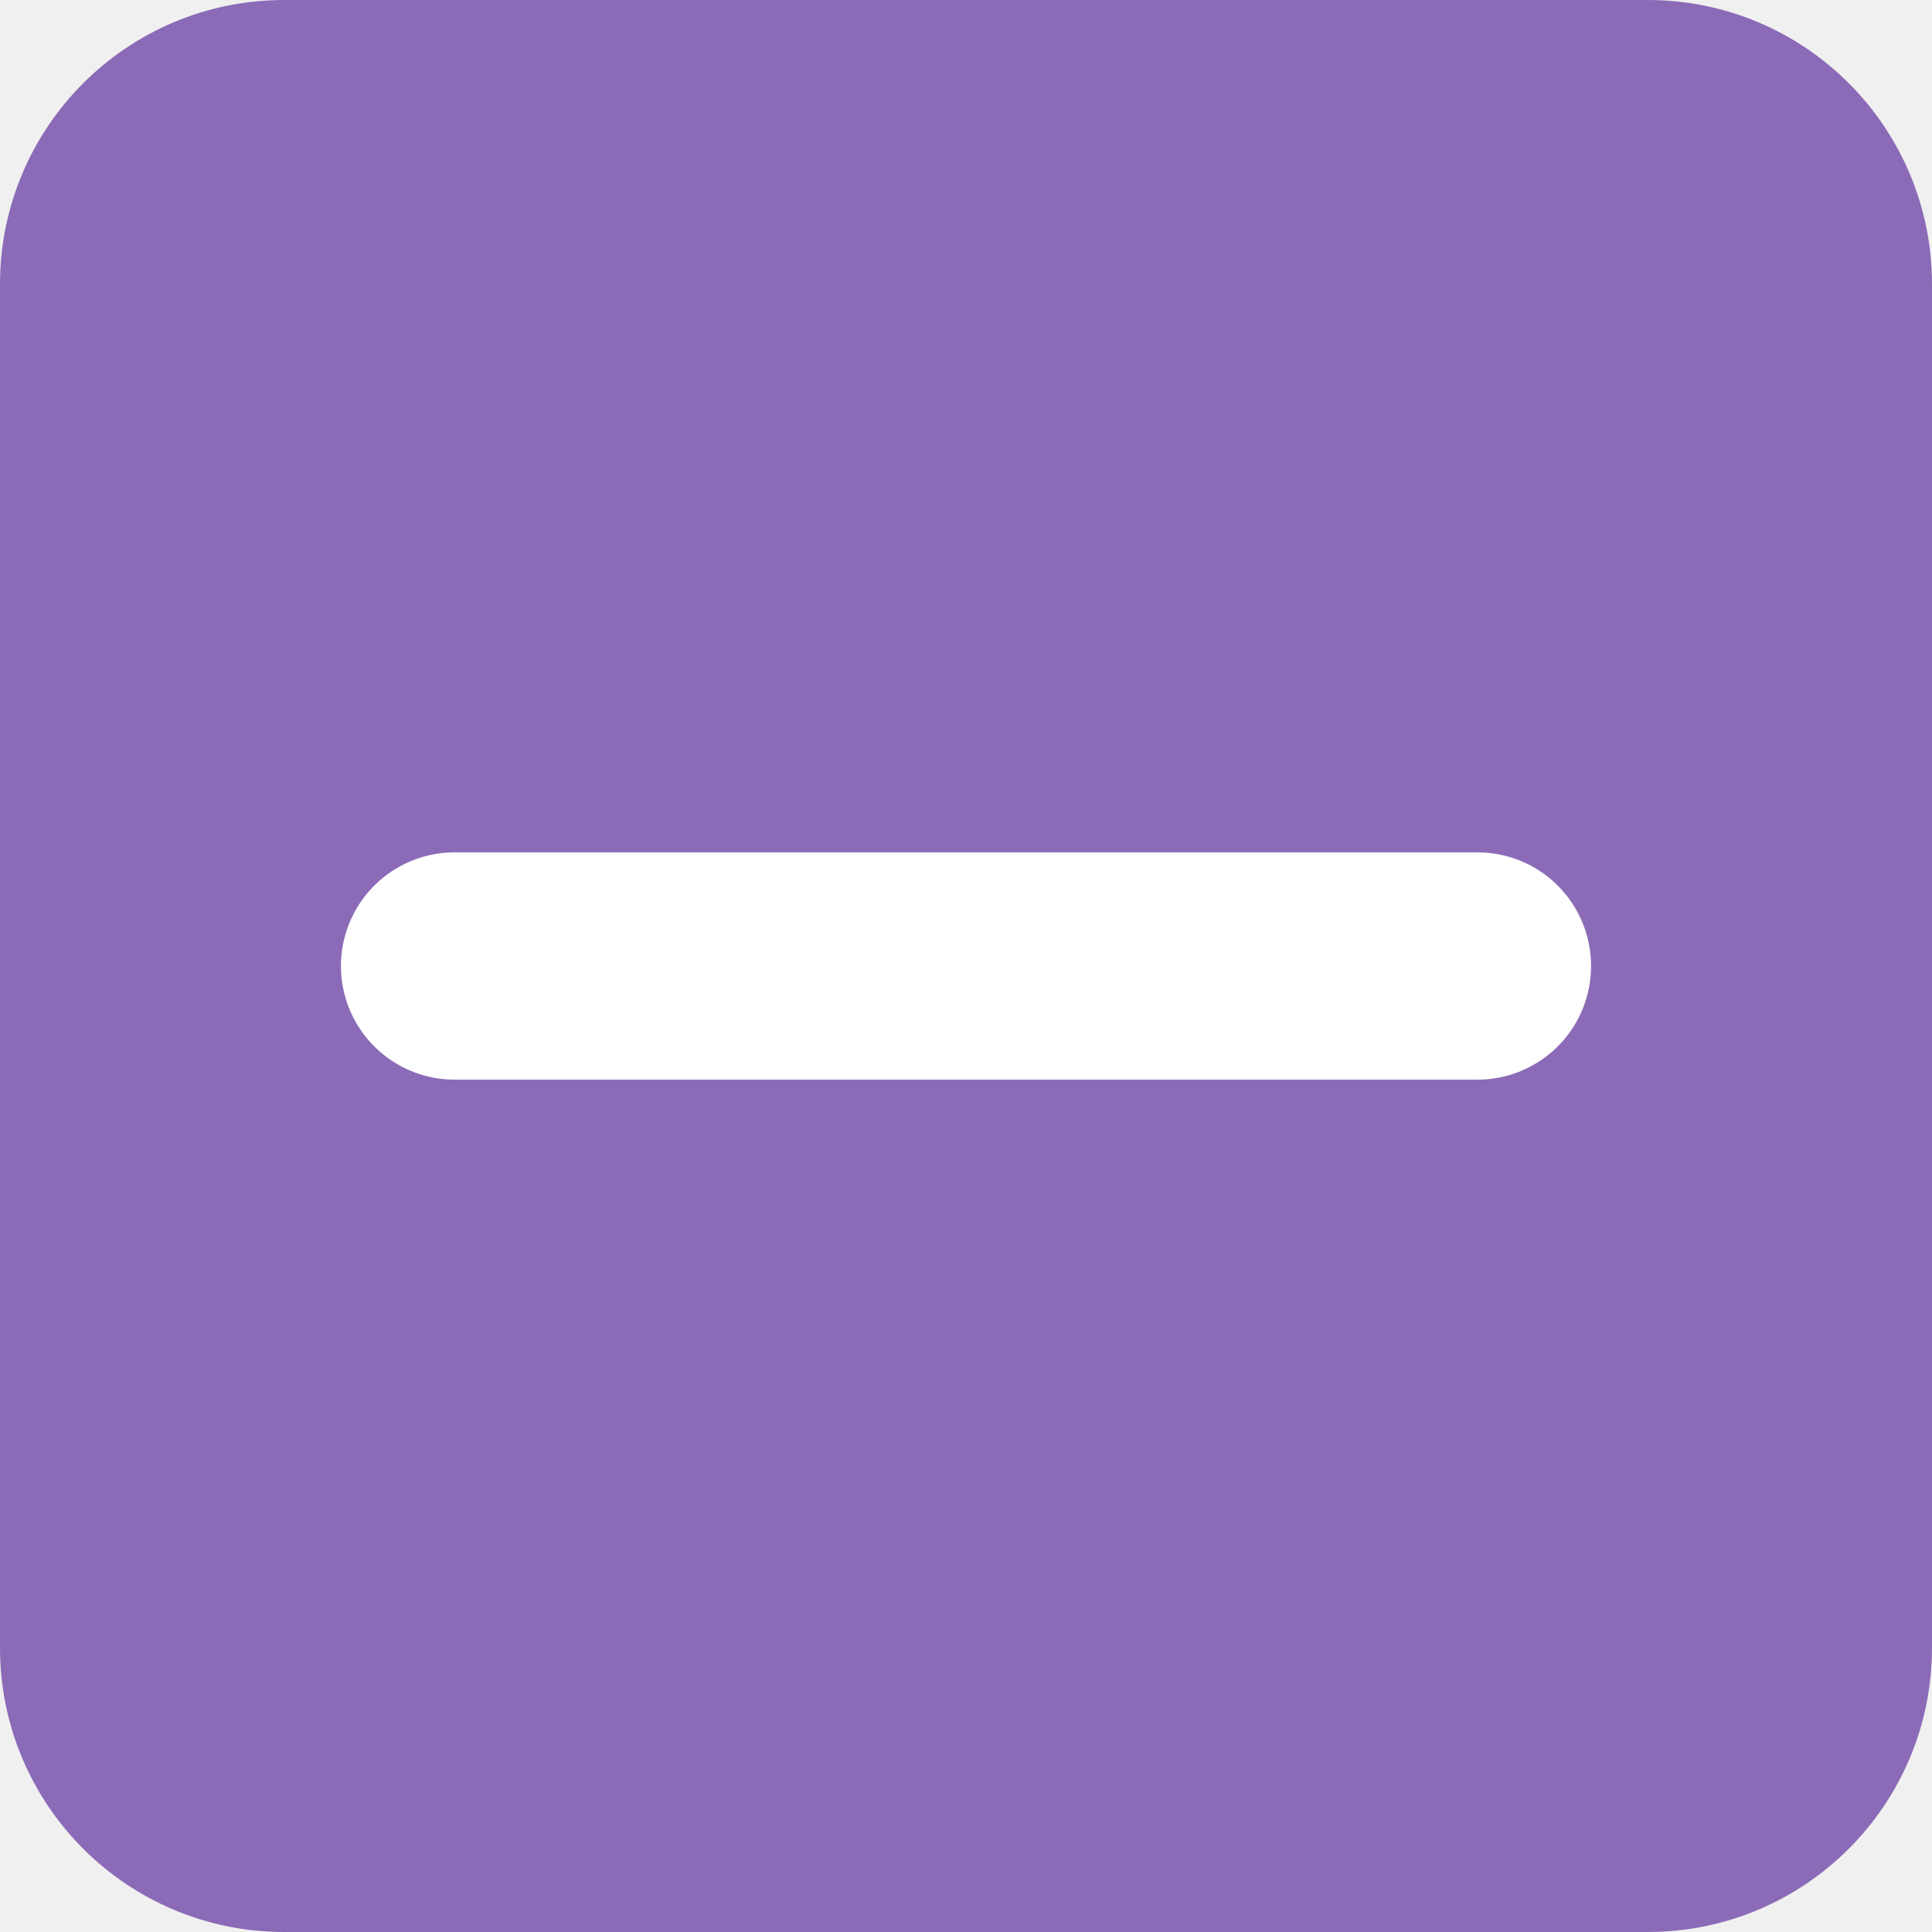
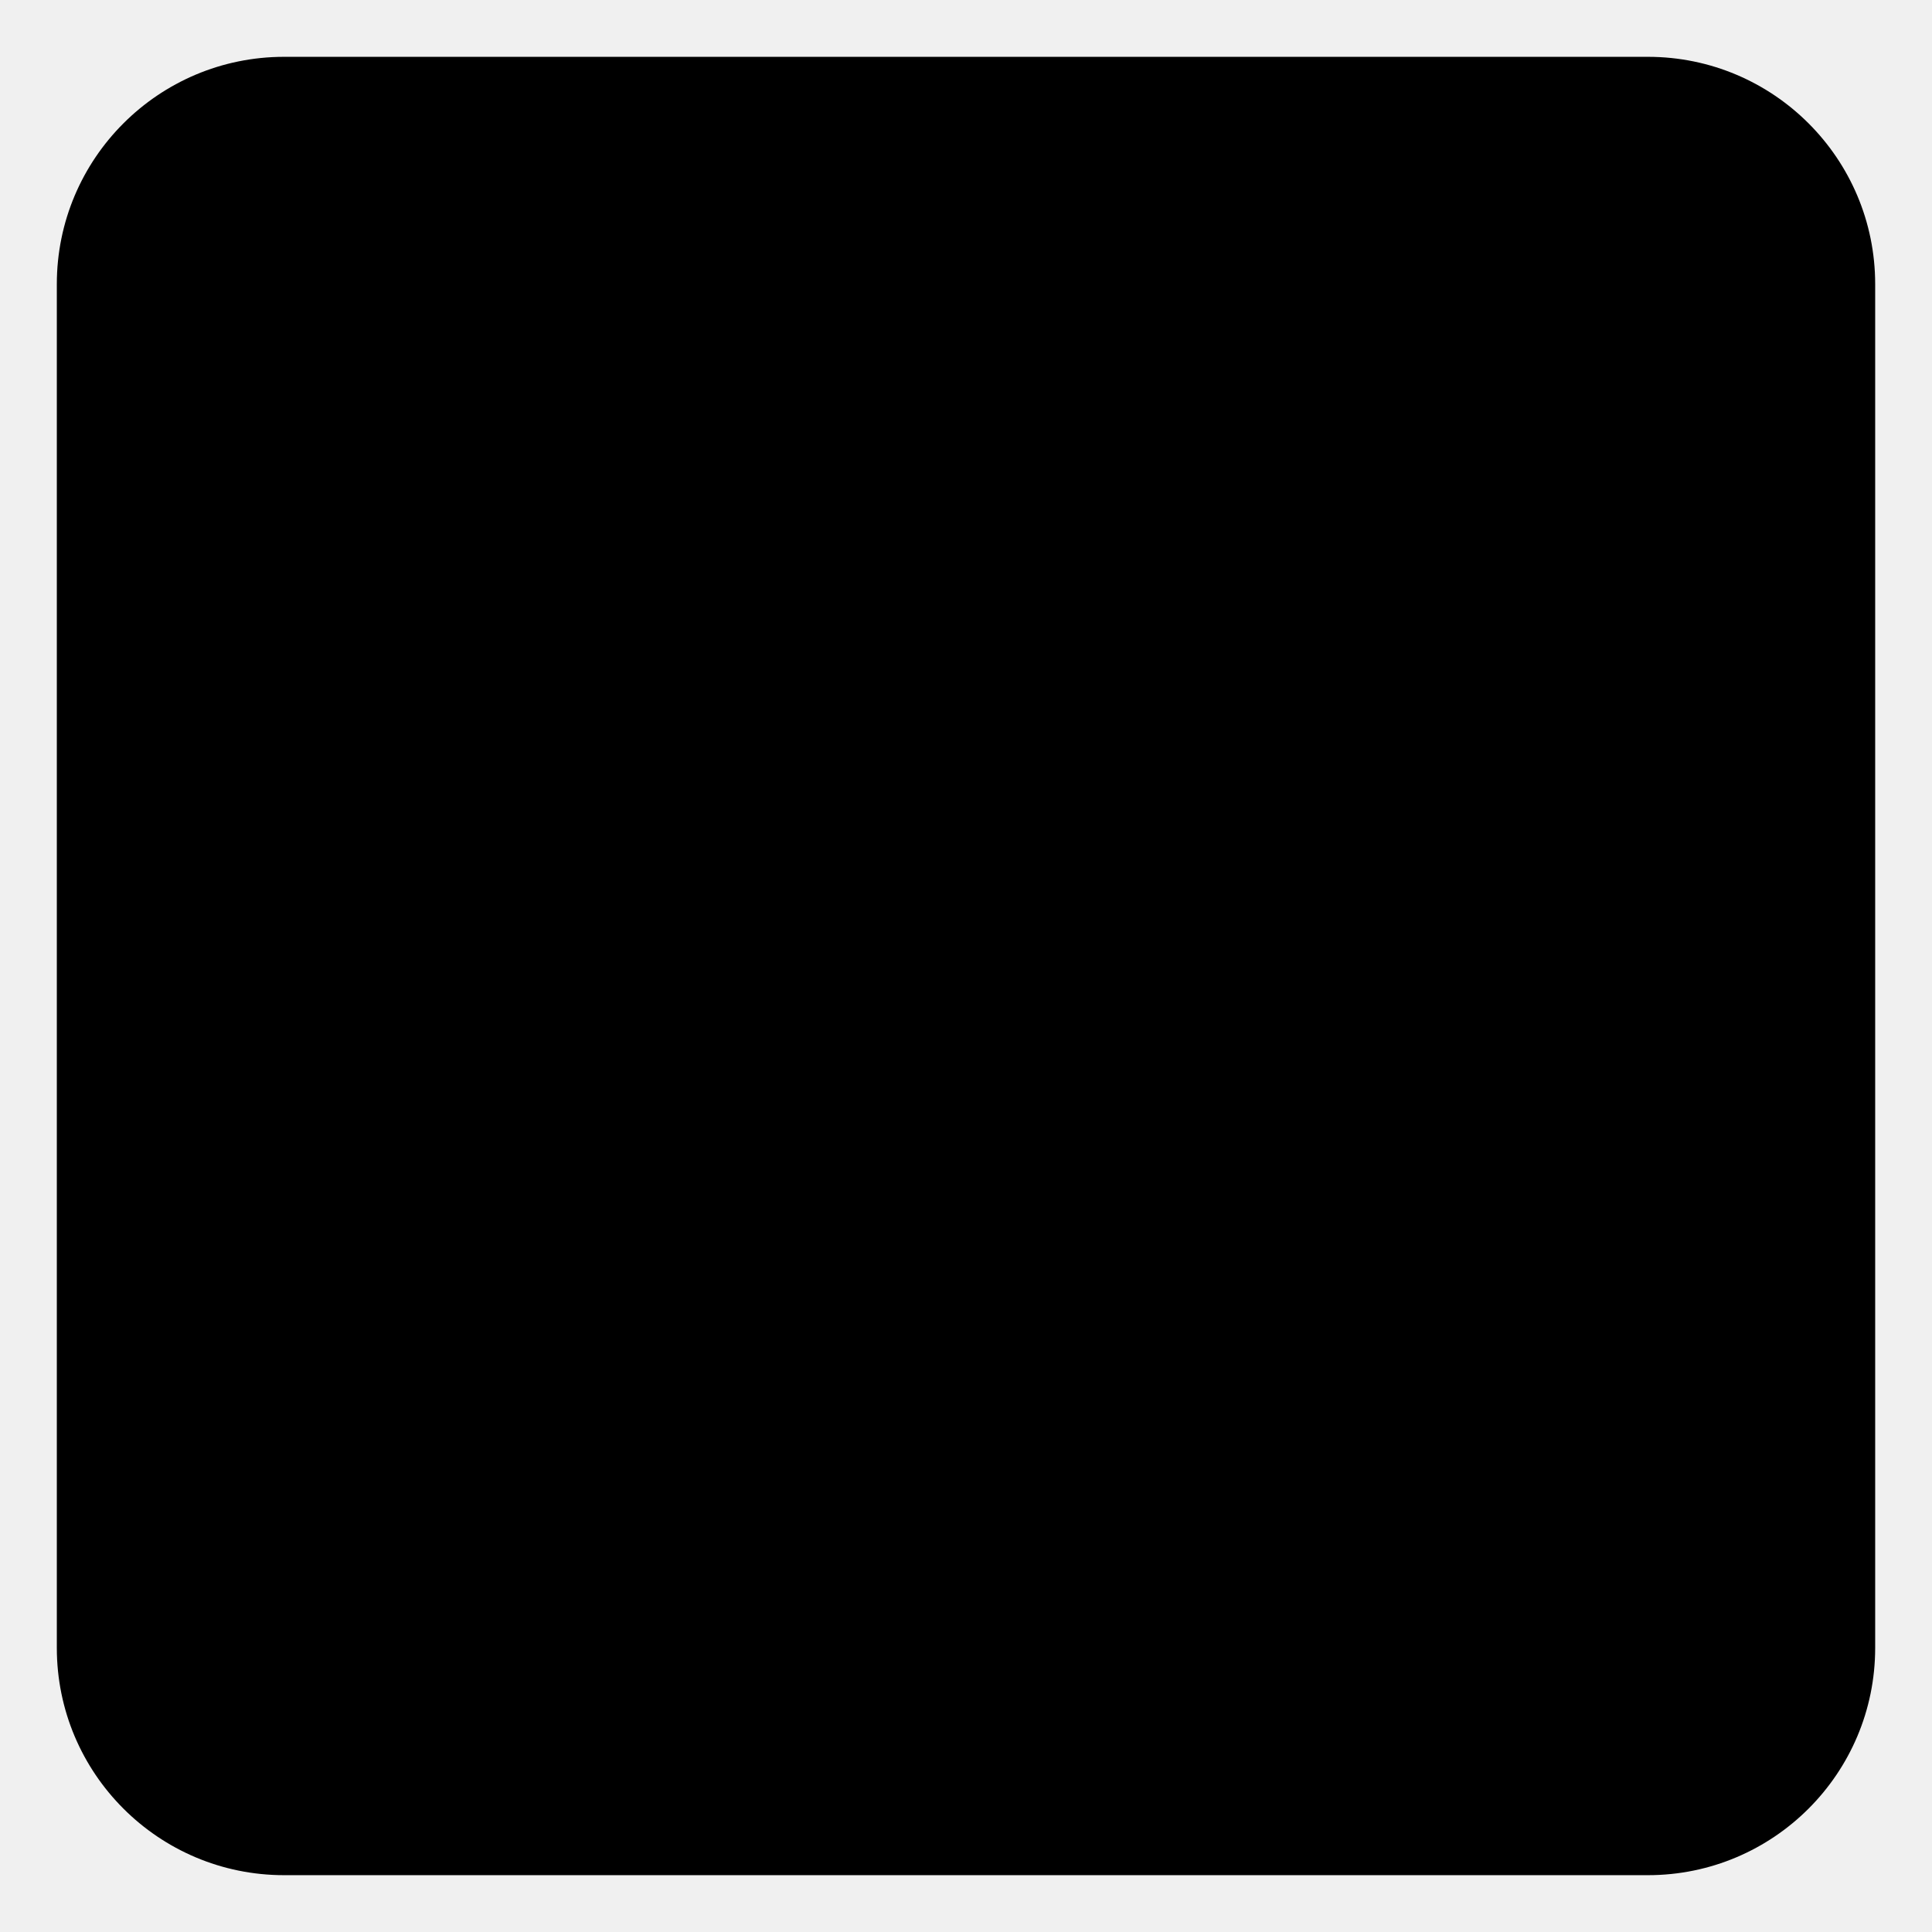
<svg xmlns="http://www.w3.org/2000/svg" width="17" height="17" viewBox="0 0 17 17">
-   <rect x="0.5" y="0.5" width="16" height="16" rx="2" stroke="#8B6BB7" fill="#8B6BB7" stroke-width="1" />
-   <line x1="4" y1="8.5" x2="13" y2="8.5" stroke="white" stroke-width="2" stroke-linecap="round" />
+   <rect x="0.5" y="0.5" width="16" height="16" rx="2" stroke="%ACCENT%" fill="%ACCENT%" stroke-width="1" />
+   <line x1="4" y1="8.5" x2="13" y2="8.5" stroke="%BG_PRIMARY%" stroke-width="2" stroke-linecap="round" />
</svg>
